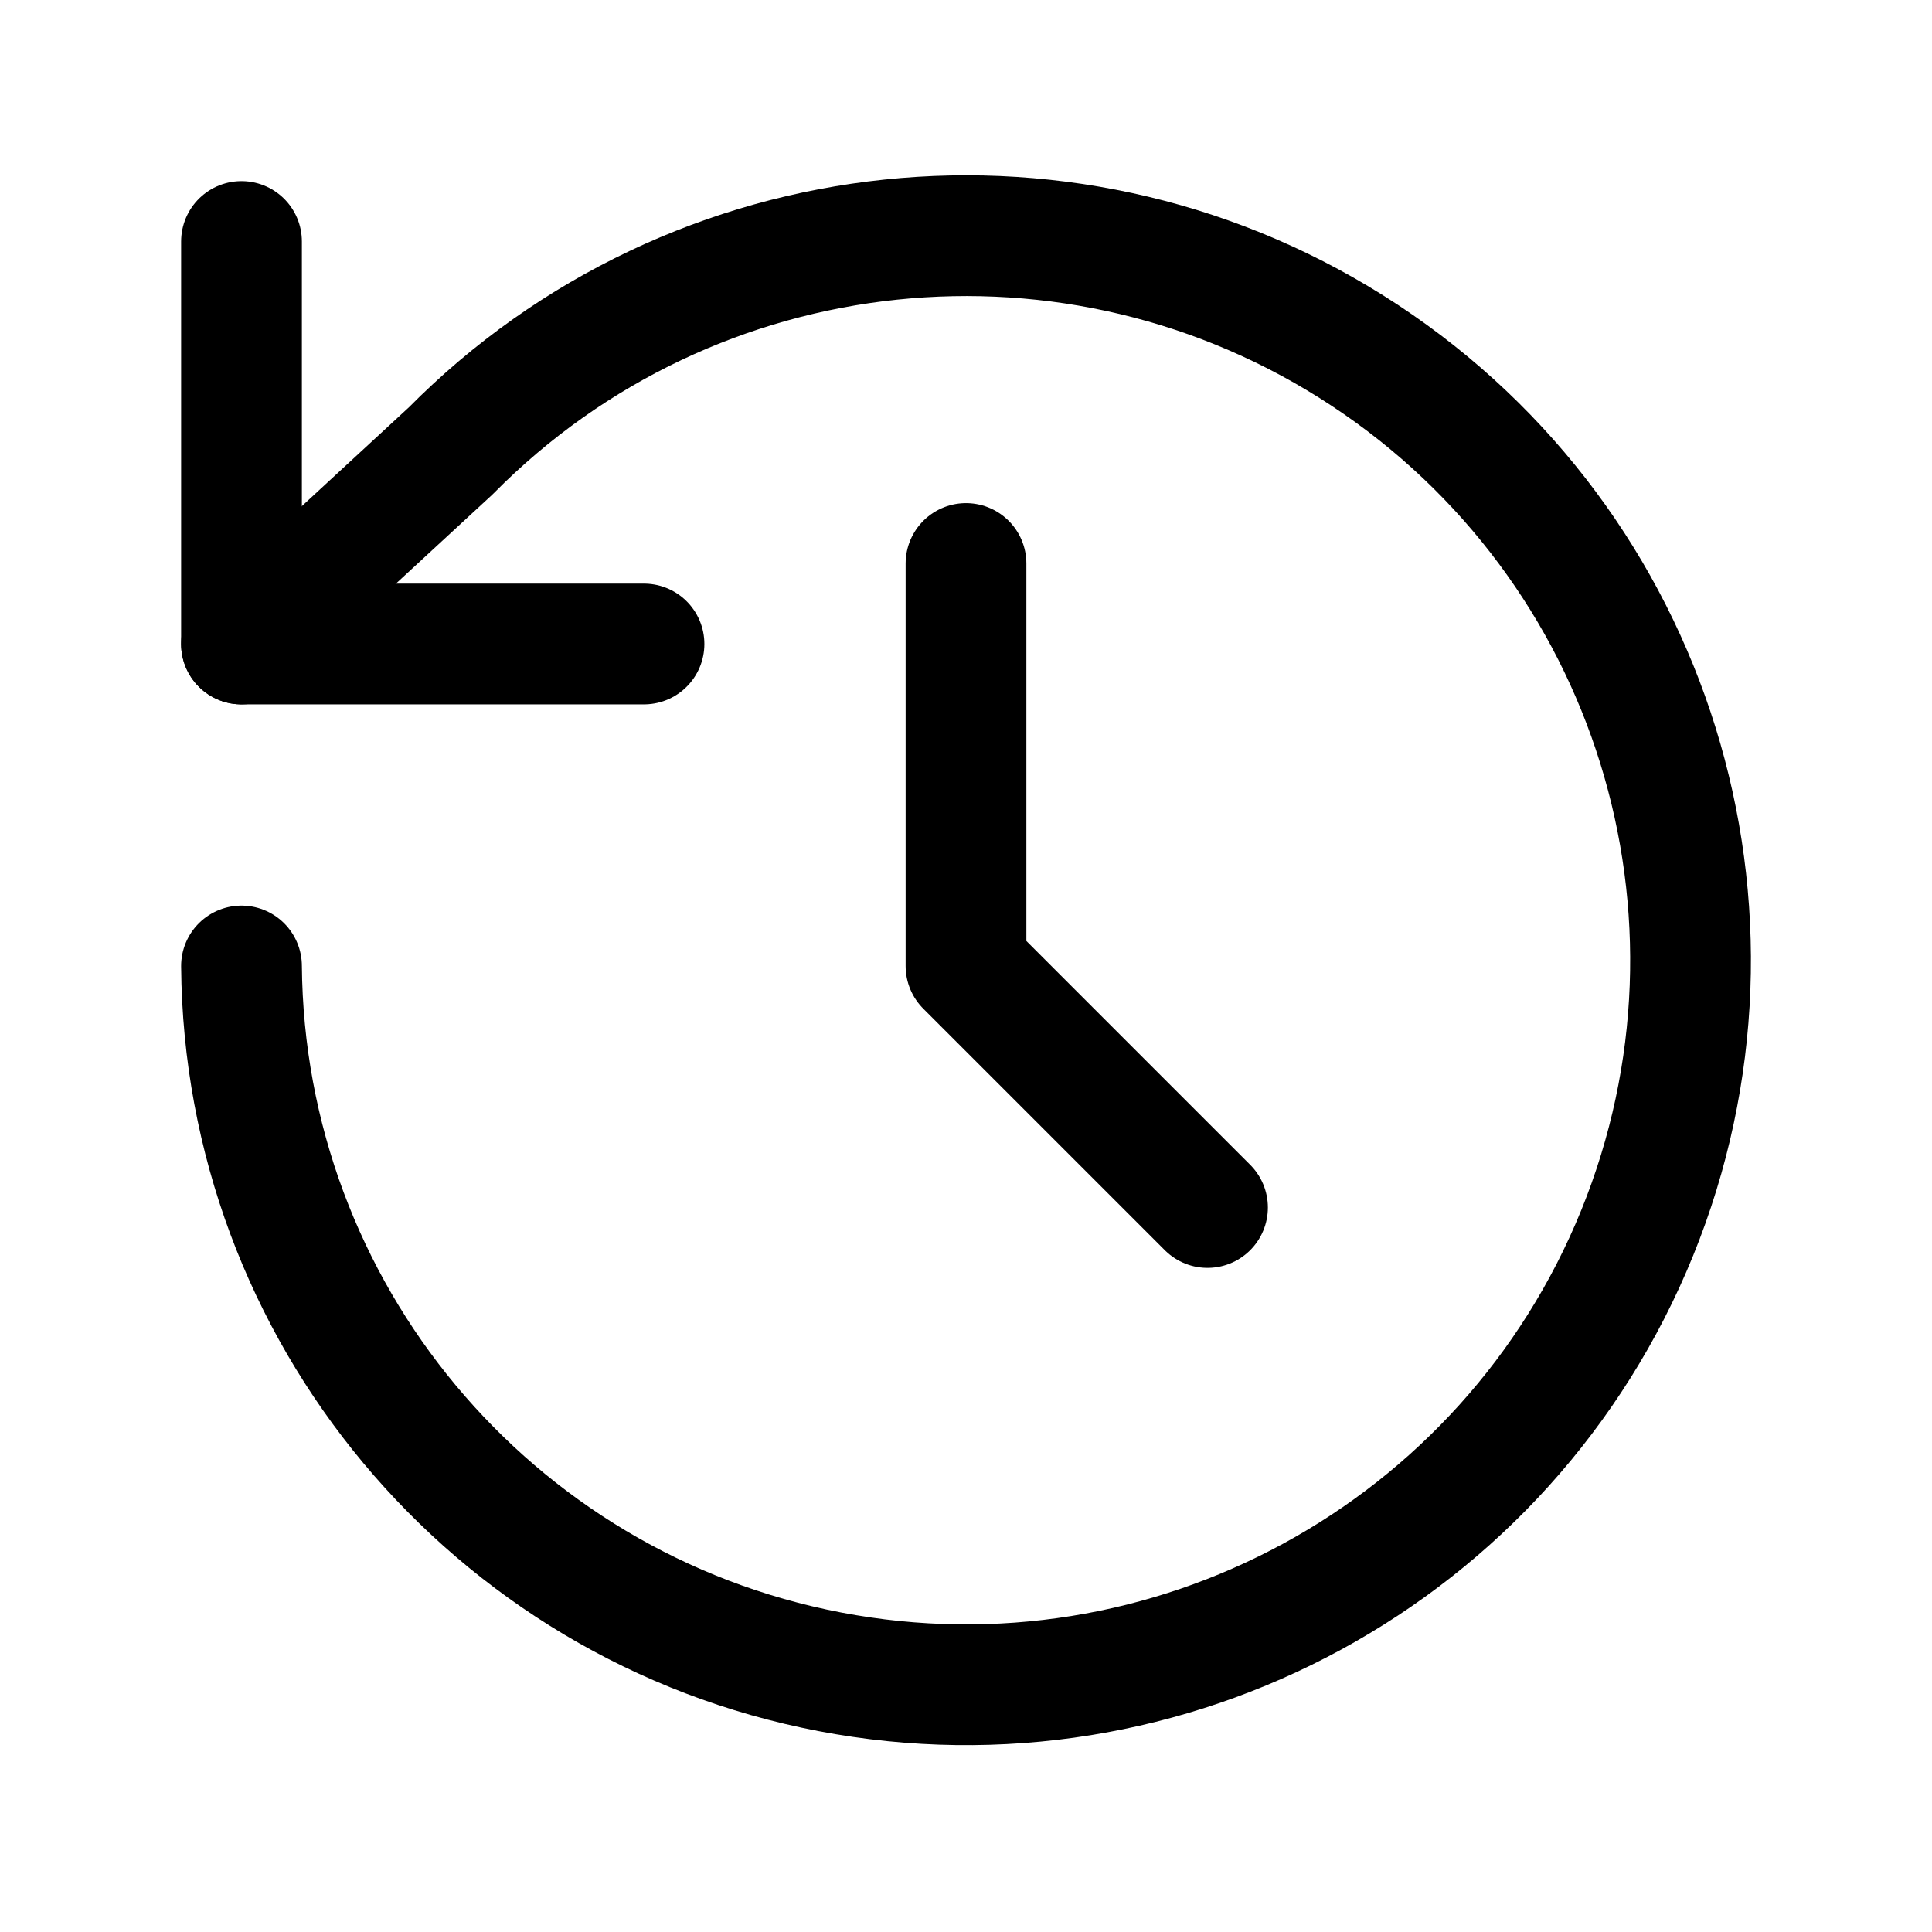
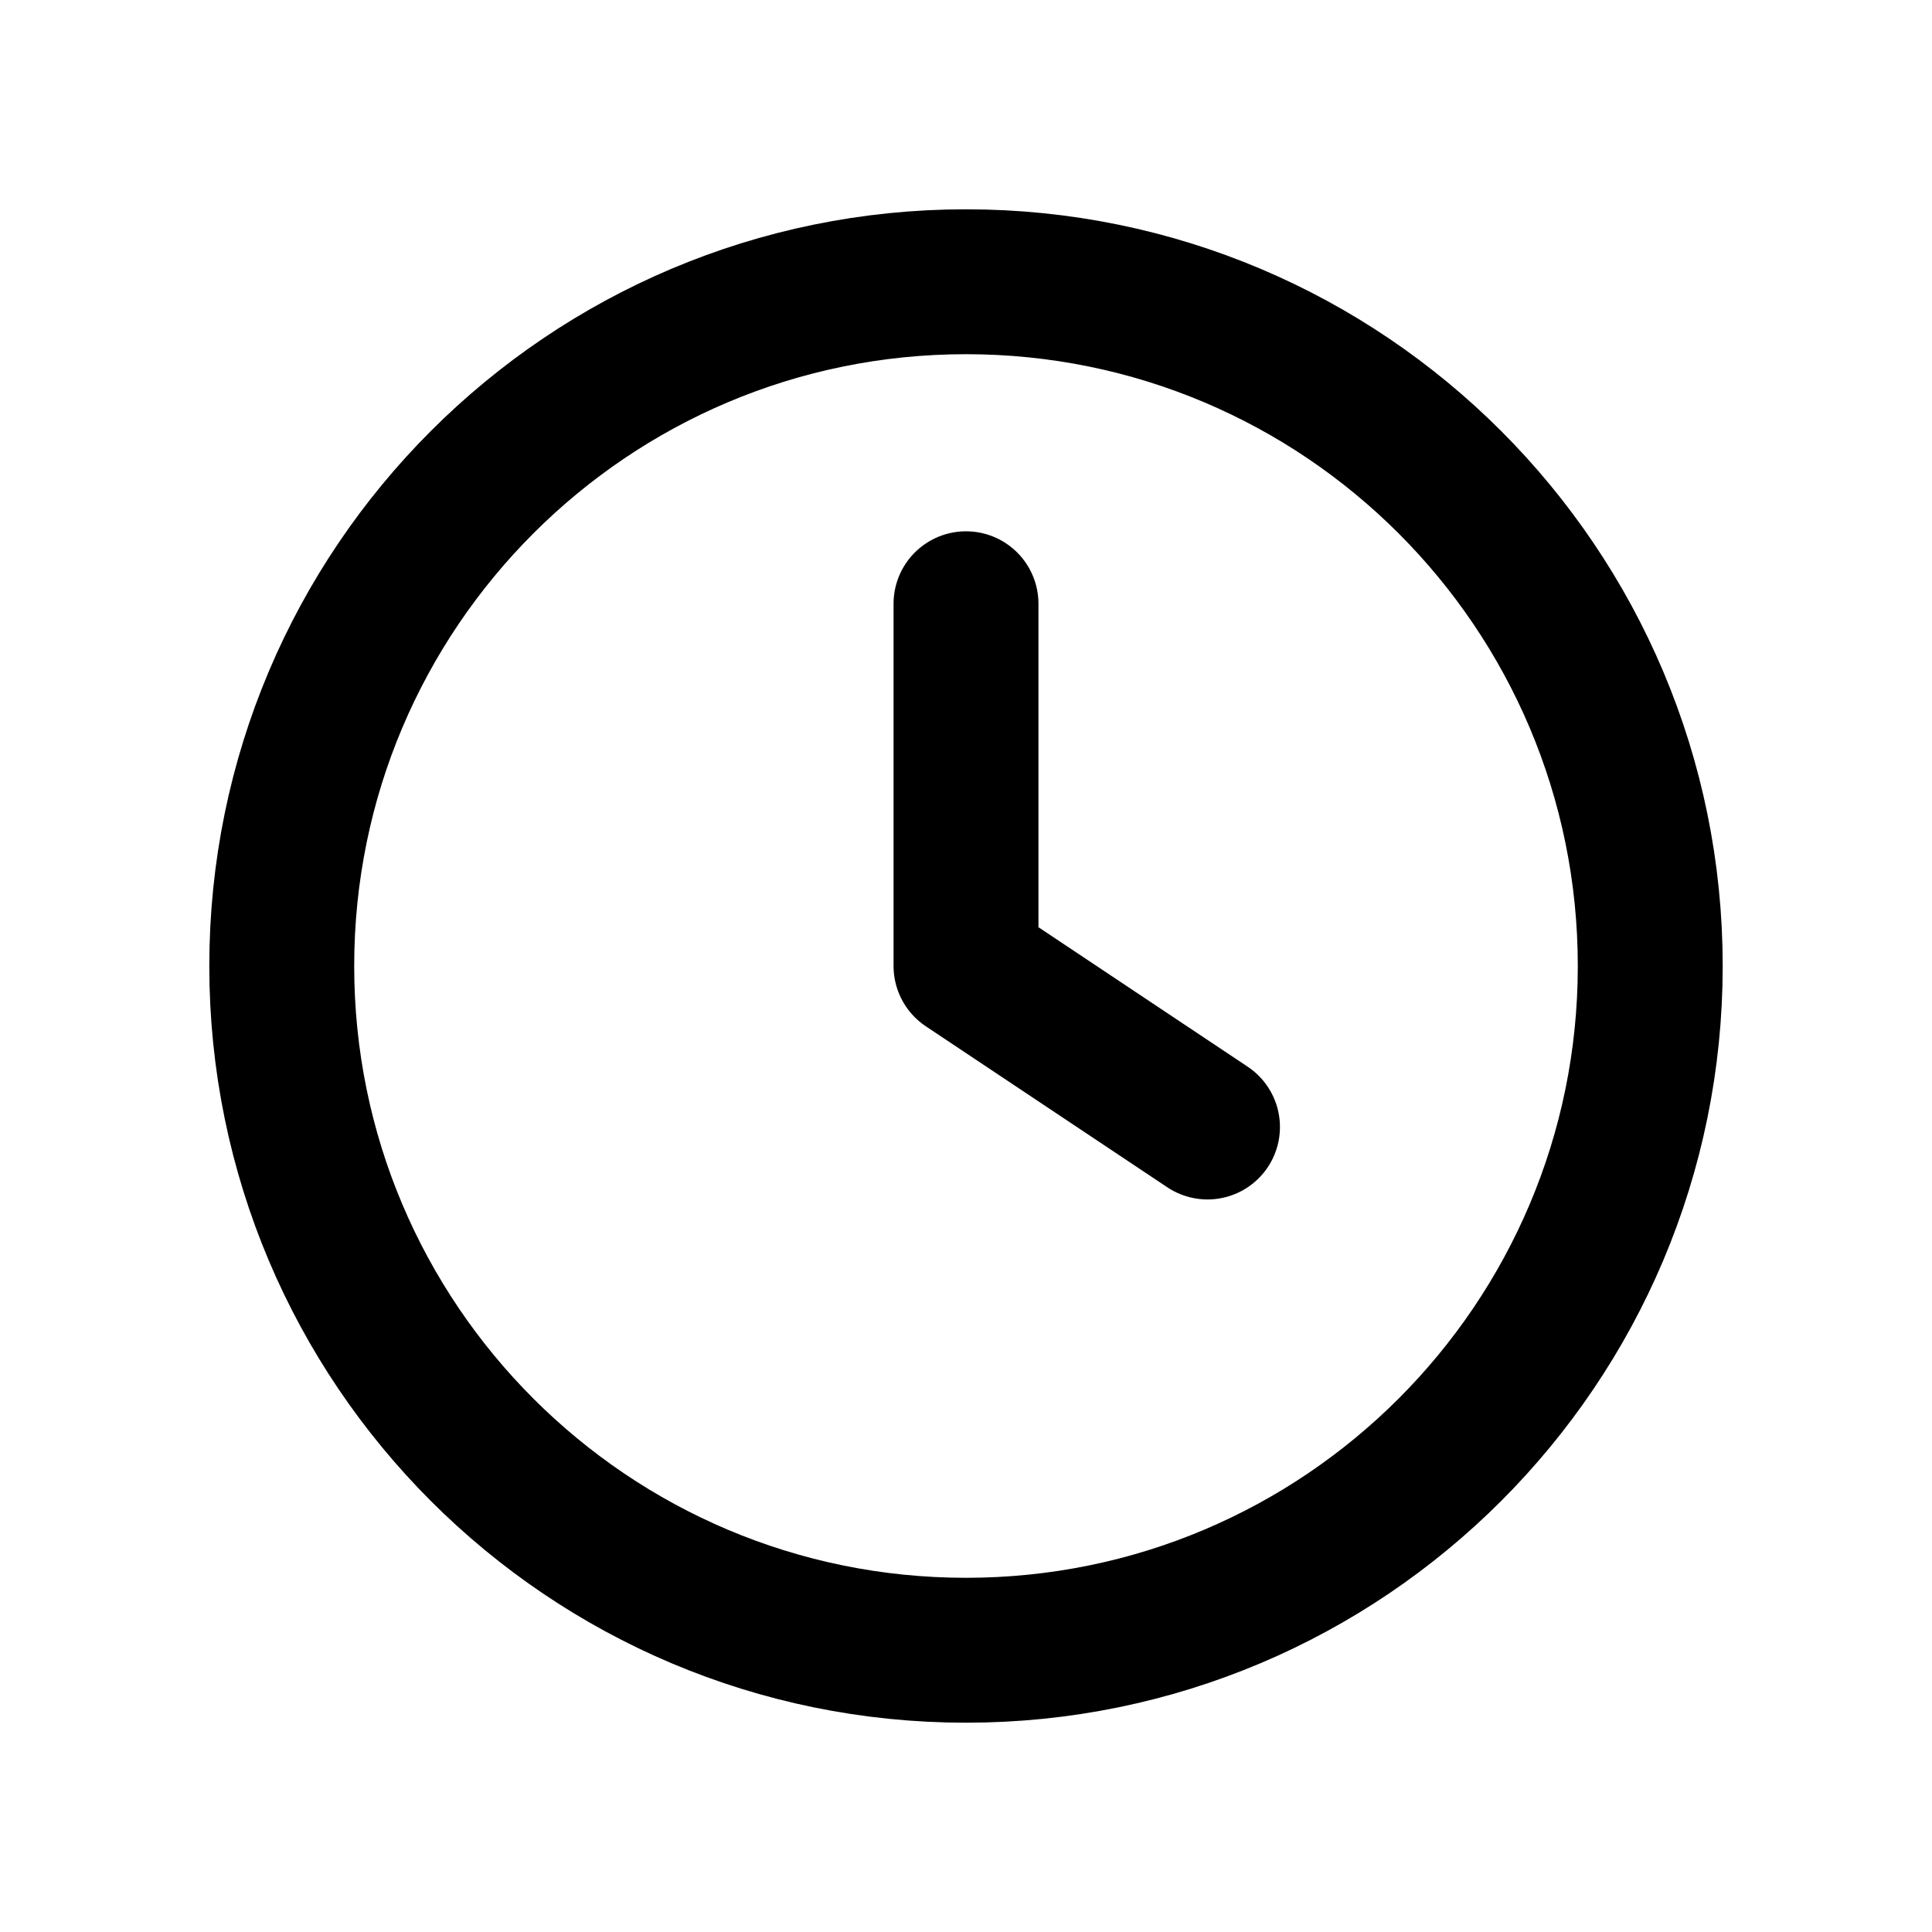
- <svg viewBox="0 0 24 24" fill="none" stroke="currentColor" stroke-width="1.5" stroke-linecap="round" stroke-linejoin="round">
-   <path d="M3 12a9 9 0 1 0 2.6-6.4L3 8" />
-   <path d="M3 3v5h5" />
-   <path d="M12 7v5l3 3" />
+ <svg viewBox="0 0 24 24" fill="none" stroke="currentColor" stroke-width="1.8" stroke-linecap="round" stroke-linejoin="round">
+   <circle cx="12" cy="12" r="8.5" />
+   <path d="M12 7.5V12l3 2" />
</svg>
